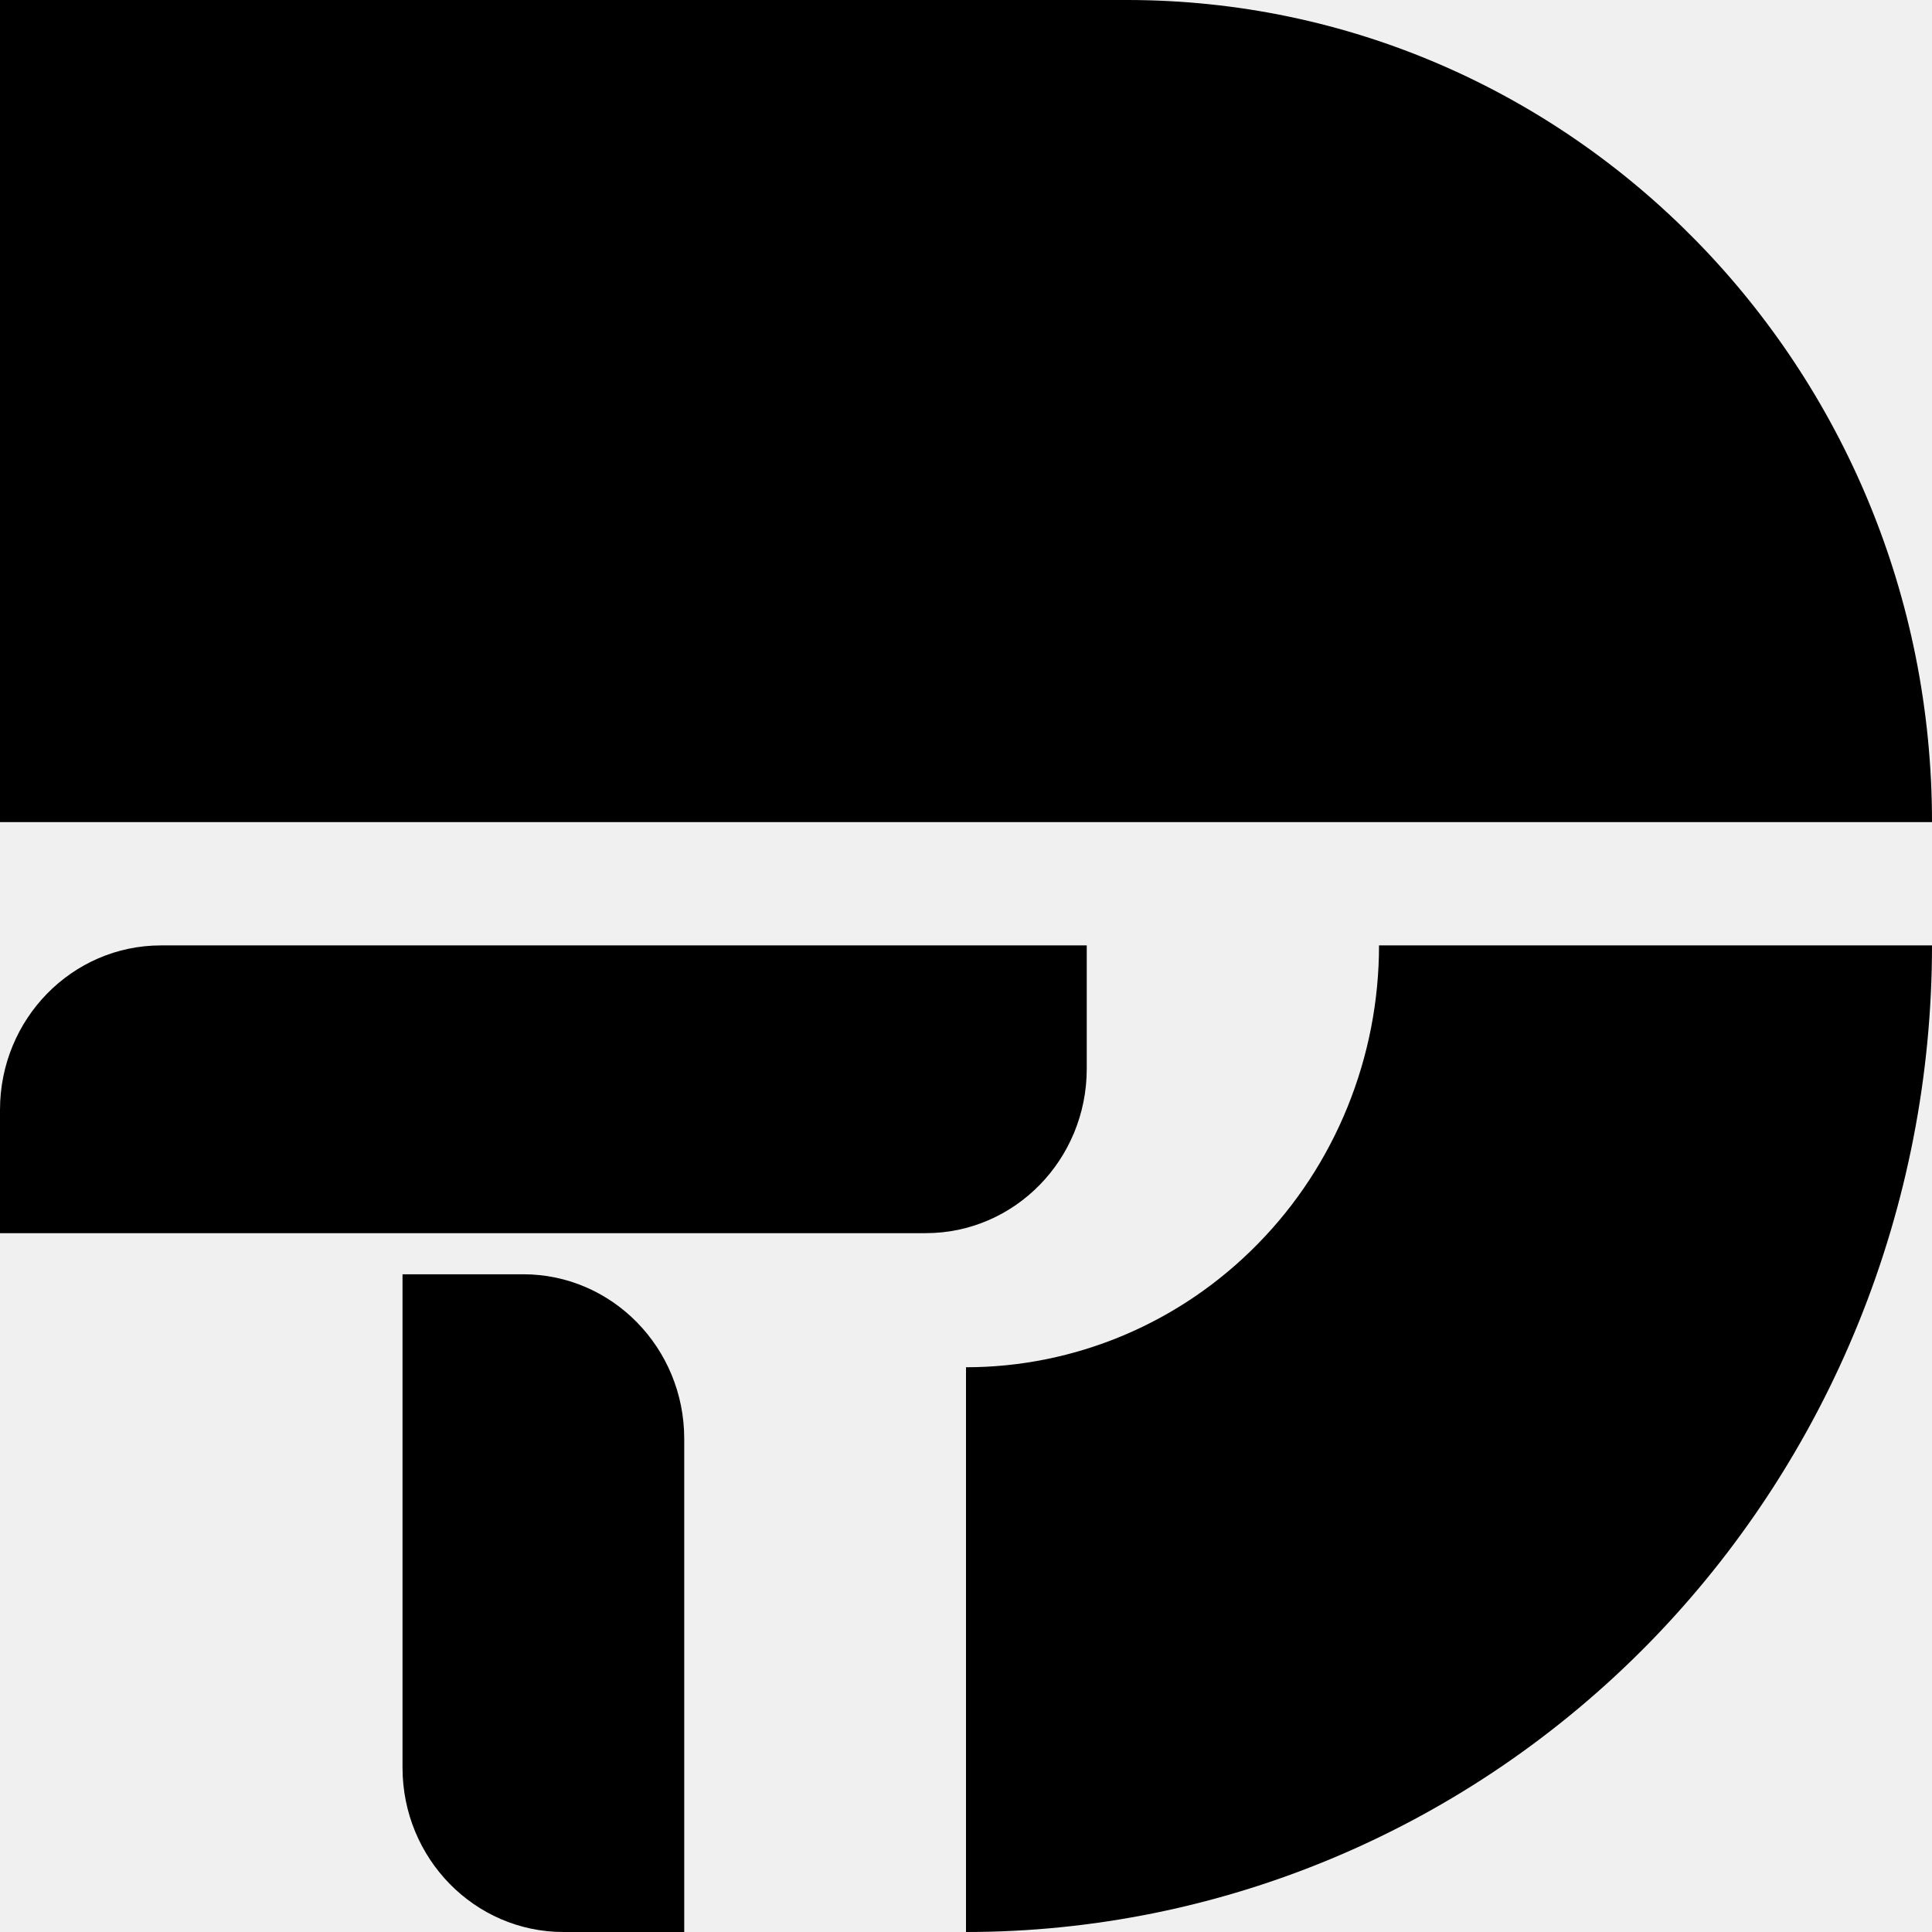
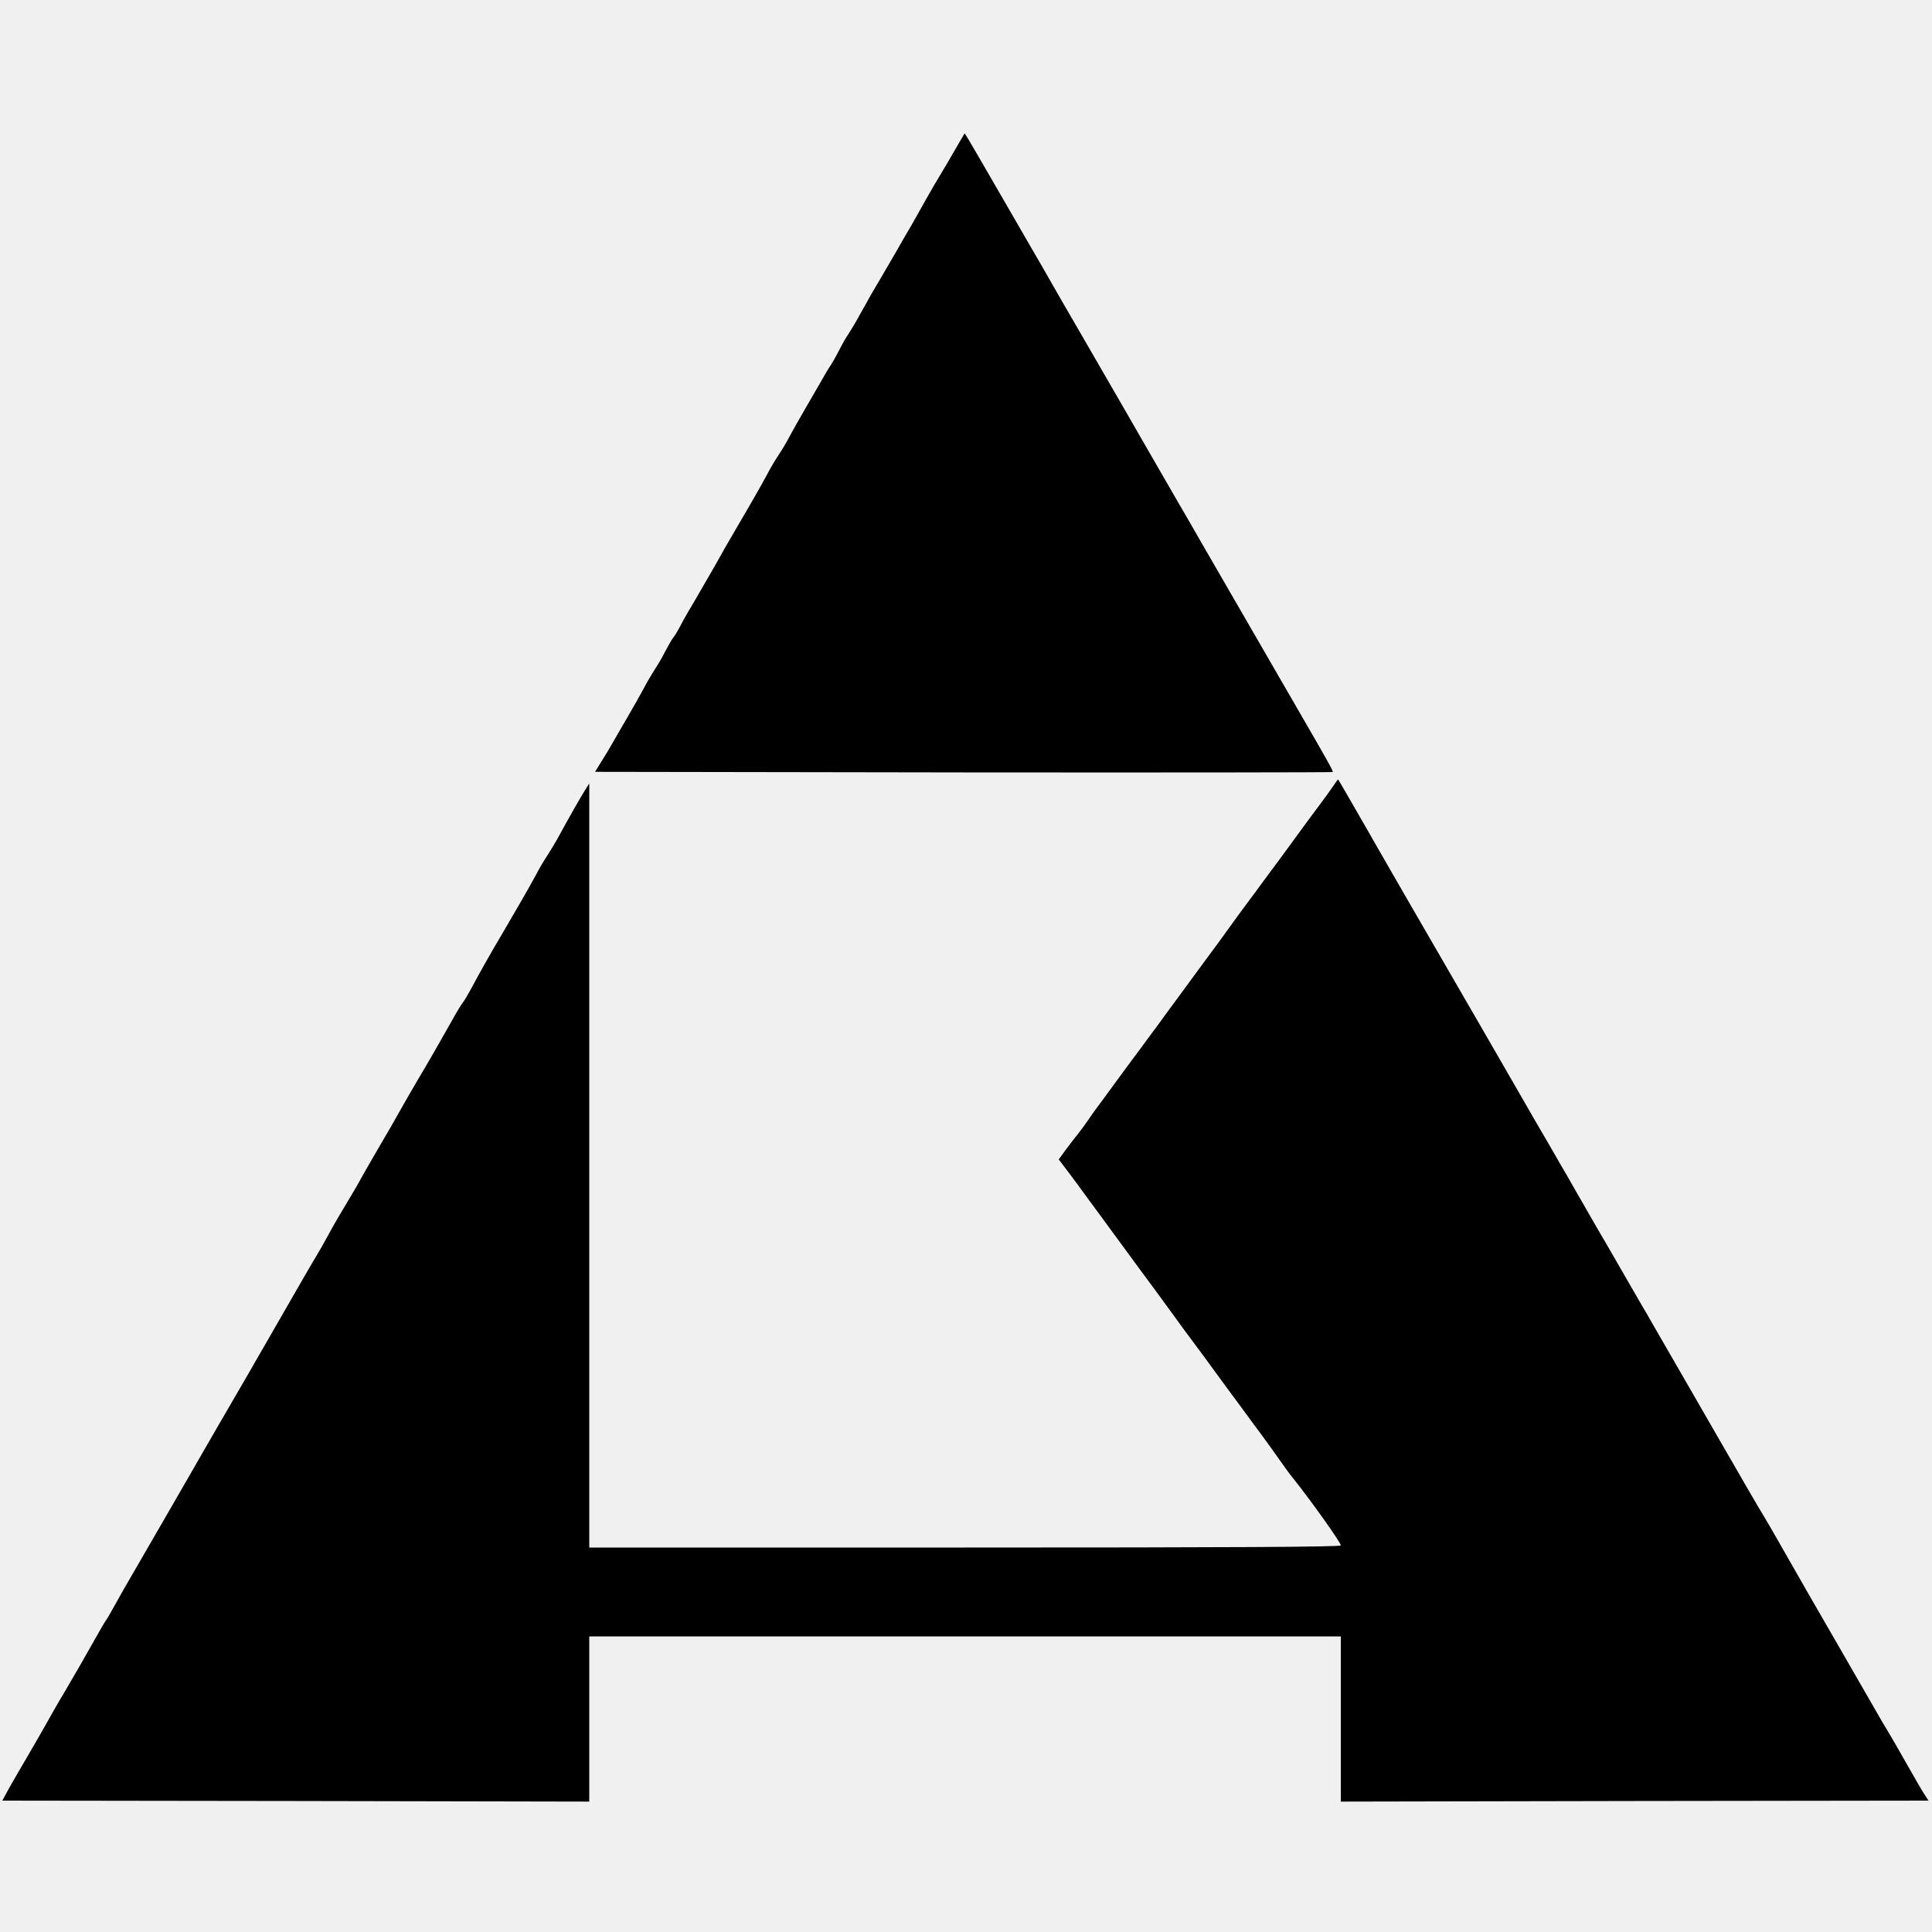
- <svg xmlns="http://www.w3.org/2000/svg" viewBox="0 0 32 32" fill="none">
-   <g clip-path="url(#clip0_3868_4519)">
-     <path d="M0 18.383C0 16.878 1.194 15.659 2.667 15.659H18V17.702C18 19.206 16.806 20.425 15.333 20.425H0V18.383Z" fill="currentColor" />
-     <path d="M9.333 32C7.861 32 6.667 30.781 6.667 29.277V21.106H8.667C10.139 21.106 11.333 22.326 11.333 23.83V32H9.333Z" fill="currentColor" />
-     <path d="M0 0H18.667C26.03 0 32 6.097 32 13.617H0V0Z" fill="currentColor" />
-     <path d="M16 32C18.101 32 20.182 31.577 22.123 30.756C24.064 29.935 25.828 28.731 27.314 27.214C28.799 25.696 29.978 23.895 30.782 21.912C31.586 19.93 32 17.805 32 15.659H22.841C22.841 16.577 22.664 17.485 22.32 18.333C21.977 19.18 21.473 19.951 20.837 20.599C20.202 21.248 19.448 21.763 18.618 22.114C17.788 22.465 16.898 22.646 16 22.646V32Z" fill="currentColor" />
+ <svg xmlns="http://www.w3.org/2000/svg" fill="currentColor" viewBox="0 0 1000 1000">
+   <g transform="translate(0,1000) scale(0.1,-0.1)">
+     <path d="M4945 9228 c-26 -46 -61 -105 -78 -133 -17 -27 -48 -81 -70 -120 -21  -38 -58 -102 -80 -142 -23 -39 -60 -102 -81 -140 -39 -67 -93 -160 -131 -224  -10 -19 -36 -65 -57 -102 -20 -37 -46 -80 -56 -95 -11 -15 -32 -52 -47 -82  -15 -29 -35 -65 -45 -80 -10 -14 -35 -56 -56 -94 -22 -38 -58 -101 -81 -140  -23 -39 -56 -98 -74 -131 -17 -33 -44 -78 -59 -100 -15 -22 -42 -67 -59 -100  -32 -59 -61 -111 -170 -297 -30 -51 -72 -124 -93 -163 -22 -38 -66 -115 -98  -170 -33 -55 -72 -122 -86 -150 -14 -27 -32 -57 -39 -65 -7 -8 -25 -40 -41  -70 -15 -30 -40 -73 -55 -95 -14 -22 -41 -67 -58 -100 -18 -33 -53 -96 -79  -140 -26 -44 -60 -104 -77 -133 -16 -29 -45 -77 -63 -105 l-32 -52 1906 -3 c1049 -1 1909 0 1912 2 4 4 -27 59 -173 311 -32 55 -90 156 -130 225 -40 69  -123 213 -185 320 -62 107 -145 251 -185 320 -39 69 -98 170 -130 225 -32 55  -99 172 -150 260 -94 163 -155 270 -355 615 -62 107 -130 224 -150 260 -20 36  -63 110 -95 165 -32 55 -115 199 -185 320 -70 121 -136 235 -147 253 l-20 32  -48 -82z" />
+     <path d="M6897 5926 c-15 -22 -50 -70 -77 -106 -27 -36 -65 -87 -85 -115 -20  -27 -63 -86 -95 -130 -33 -44 -77 -105 -100 -135 -22 -30 -60 -82 -85 -115  -25 -33 -67 -91 -95 -130 -27 -38 -70 -97 -95 -130 -45 -61 -82 -111 -180  -245 -31 -41 -73 -100 -95 -130 -23 -30 -61 -82 -85 -115 -25 -33 -70 -94  -100 -135 -30 -41 -75 -102 -99 -135 -25 -33 -58 -78 -72 -100 -15 -22 -40  -56 -55 -75 -16 -19 -44 -57 -64 -83 l-35 -48 28 -37 c16 -20 46 -62 69 -92 22 -30 76 -105 121 -165 45 -61 99 -135 121 -165 40 -54 85 -117 159 -216 20  -28 63 -86 95 -130 31 -43 77 -106 102 -139 25 -33 63 -85 85 -115 22 -30 65  -89 95 -130 31 -41 74 -100 96 -130 22 -30 60 -82 85 -115 24 -33 63 -87 86  -120 23 -33 54 -76 70 -95 98 -123 248 -334 248 -349 0 -8 -570 -11 -1945 -11 l-1945 0 0 1978 0 1977 -22 -35 c-25 -40 -87 -149 -131 -230 -16 -30 -44 -77  -62 -105 -18 -27 -45 -72 -59 -100 -38 -70 -104 -185 -166 -290 -70 -118 -131  -226 -170 -300 -18 -33 -38 -67 -45 -75 -7 -8 -34 -53 -60 -100 -67 -119 -114  -201 -176 -305 -29 -49 -70 -121 -92 -160 -21 -38 -65 -115 -98 -170 -32 -55  -75 -129 -95 -165 -19 -36 -60 -105 -90 -155 -30 -49 -70 -119 -89 -155 -20  -36 -45 -81 -57 -100 -21 -34 -91 -156 -171 -295 -22 -38 -63 -110 -92 -160  -29 -49 -71 -124 -95 -165 -24 -41 -64 -111 -90 -155 -25 -44 -65 -111 -87  -150 -22 -38 -66 -115 -98 -170 -32 -55 -74 -129 -95 -165 -37 -64 -124 -214  -185 -320 -69 -118 -114 -197 -140 -245 -15 -27 -31 -55 -36 -61 -5 -6 -27  -44 -50 -85 -59 -105 -108 -190 -169 -294 -30 -49 -72 -124 -95 -165 -23 -41  -66 -115 -95 -165 -29 -49 -70 -120 -91 -157 l-37 -68 1519 -2 1519 -3 0 428 0 427 1945 0 1945 0 0 -427 0 -428 1521 3 1521 2 -15 23 c-9 12 -53 87 -98 167 -45 80 -92 161 -104 180 -12 19 -33 55 -47 80 -25 44 -82 143 -190 330  -140 242 -217 376 -296 515 -47 83 -95 166 -107 185 -21 34 -71 119 -270 465  -51 88 -127 221 -170 295 -43 74 -100 173 -127 220 -26 47 -53 92 -58 100 -5 8 -49 85 -98 170 -49 85 -113 196 -142 245 -29 50 -70 122 -92 160 -22 39 -49 86 -60 105 -11 19 -38 64 -58 100 -21 36 -62 108 -93 160 -30 52 -95 165 -144 250 -85 148 -150 260 -529 915 -92 160 -184 319 -204 355 -35 61 -151 263  -154 266 0 1 -14 -17 -29 -40z" />
  </g>
-   <defs>
-     <clipPath id="clip0_3868_4519">
-       <rect width="32" height="32" fill="white" />
-     </clipPath>
-   </defs>
</svg>
